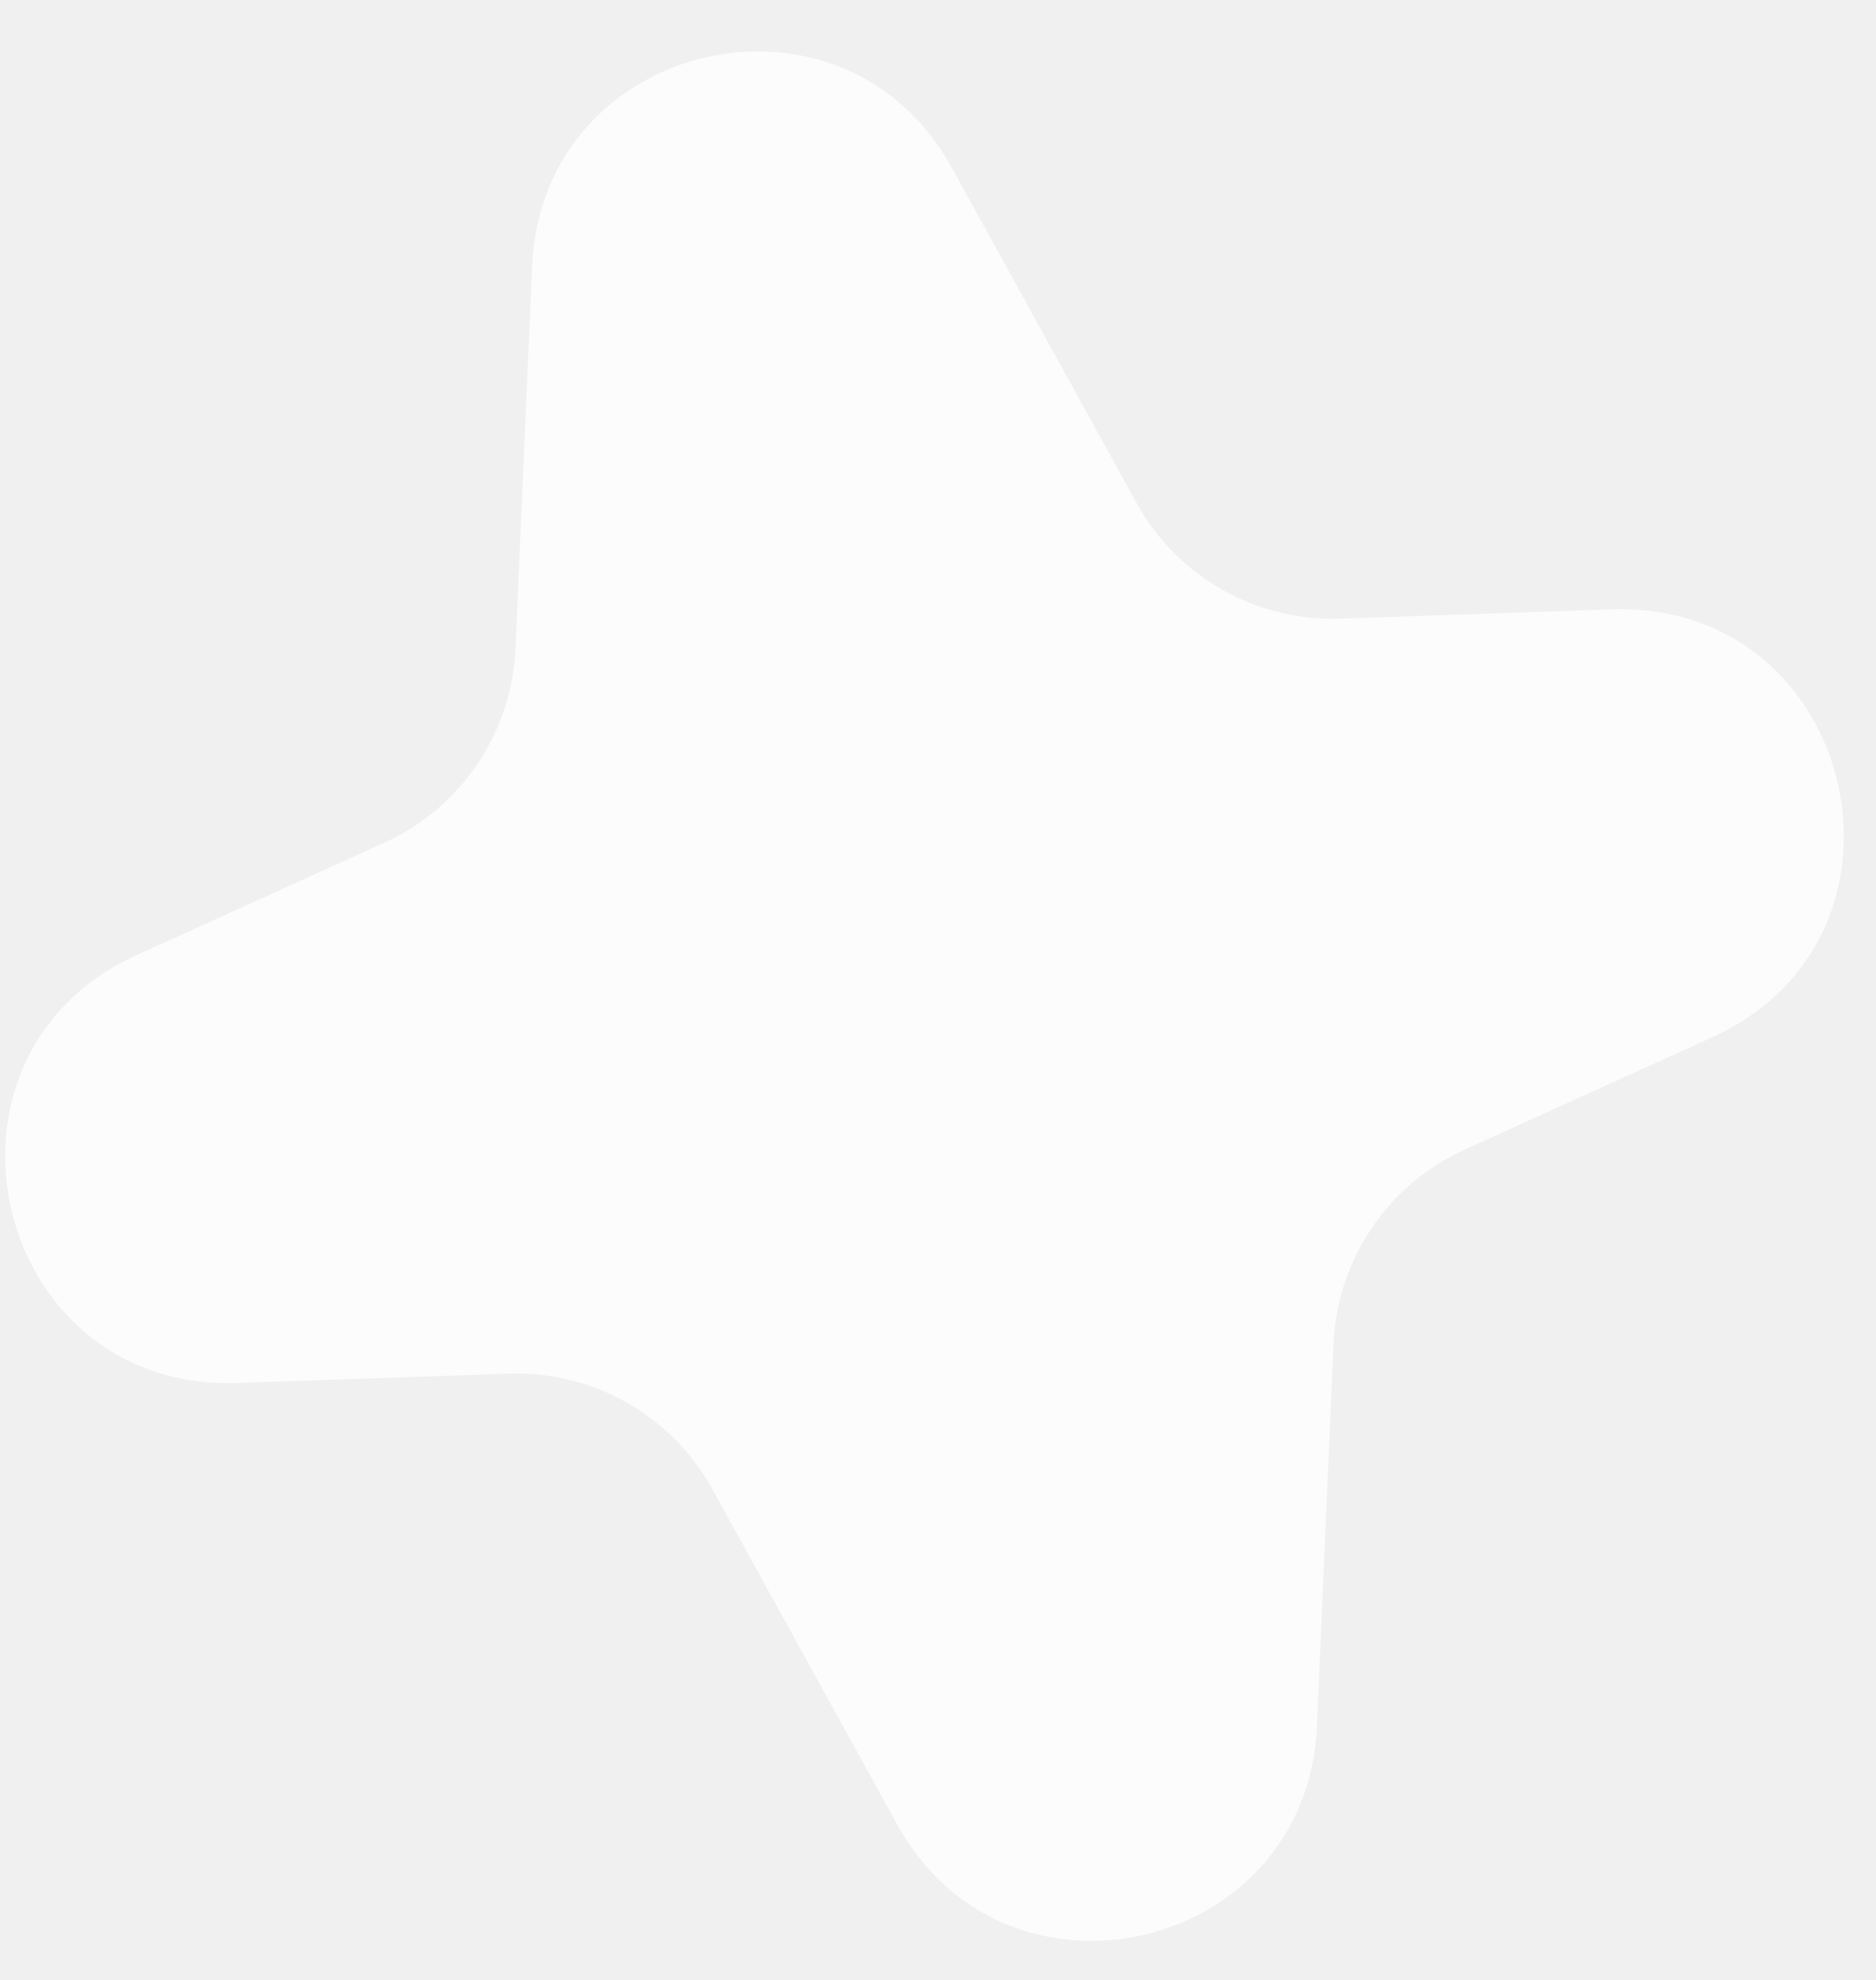
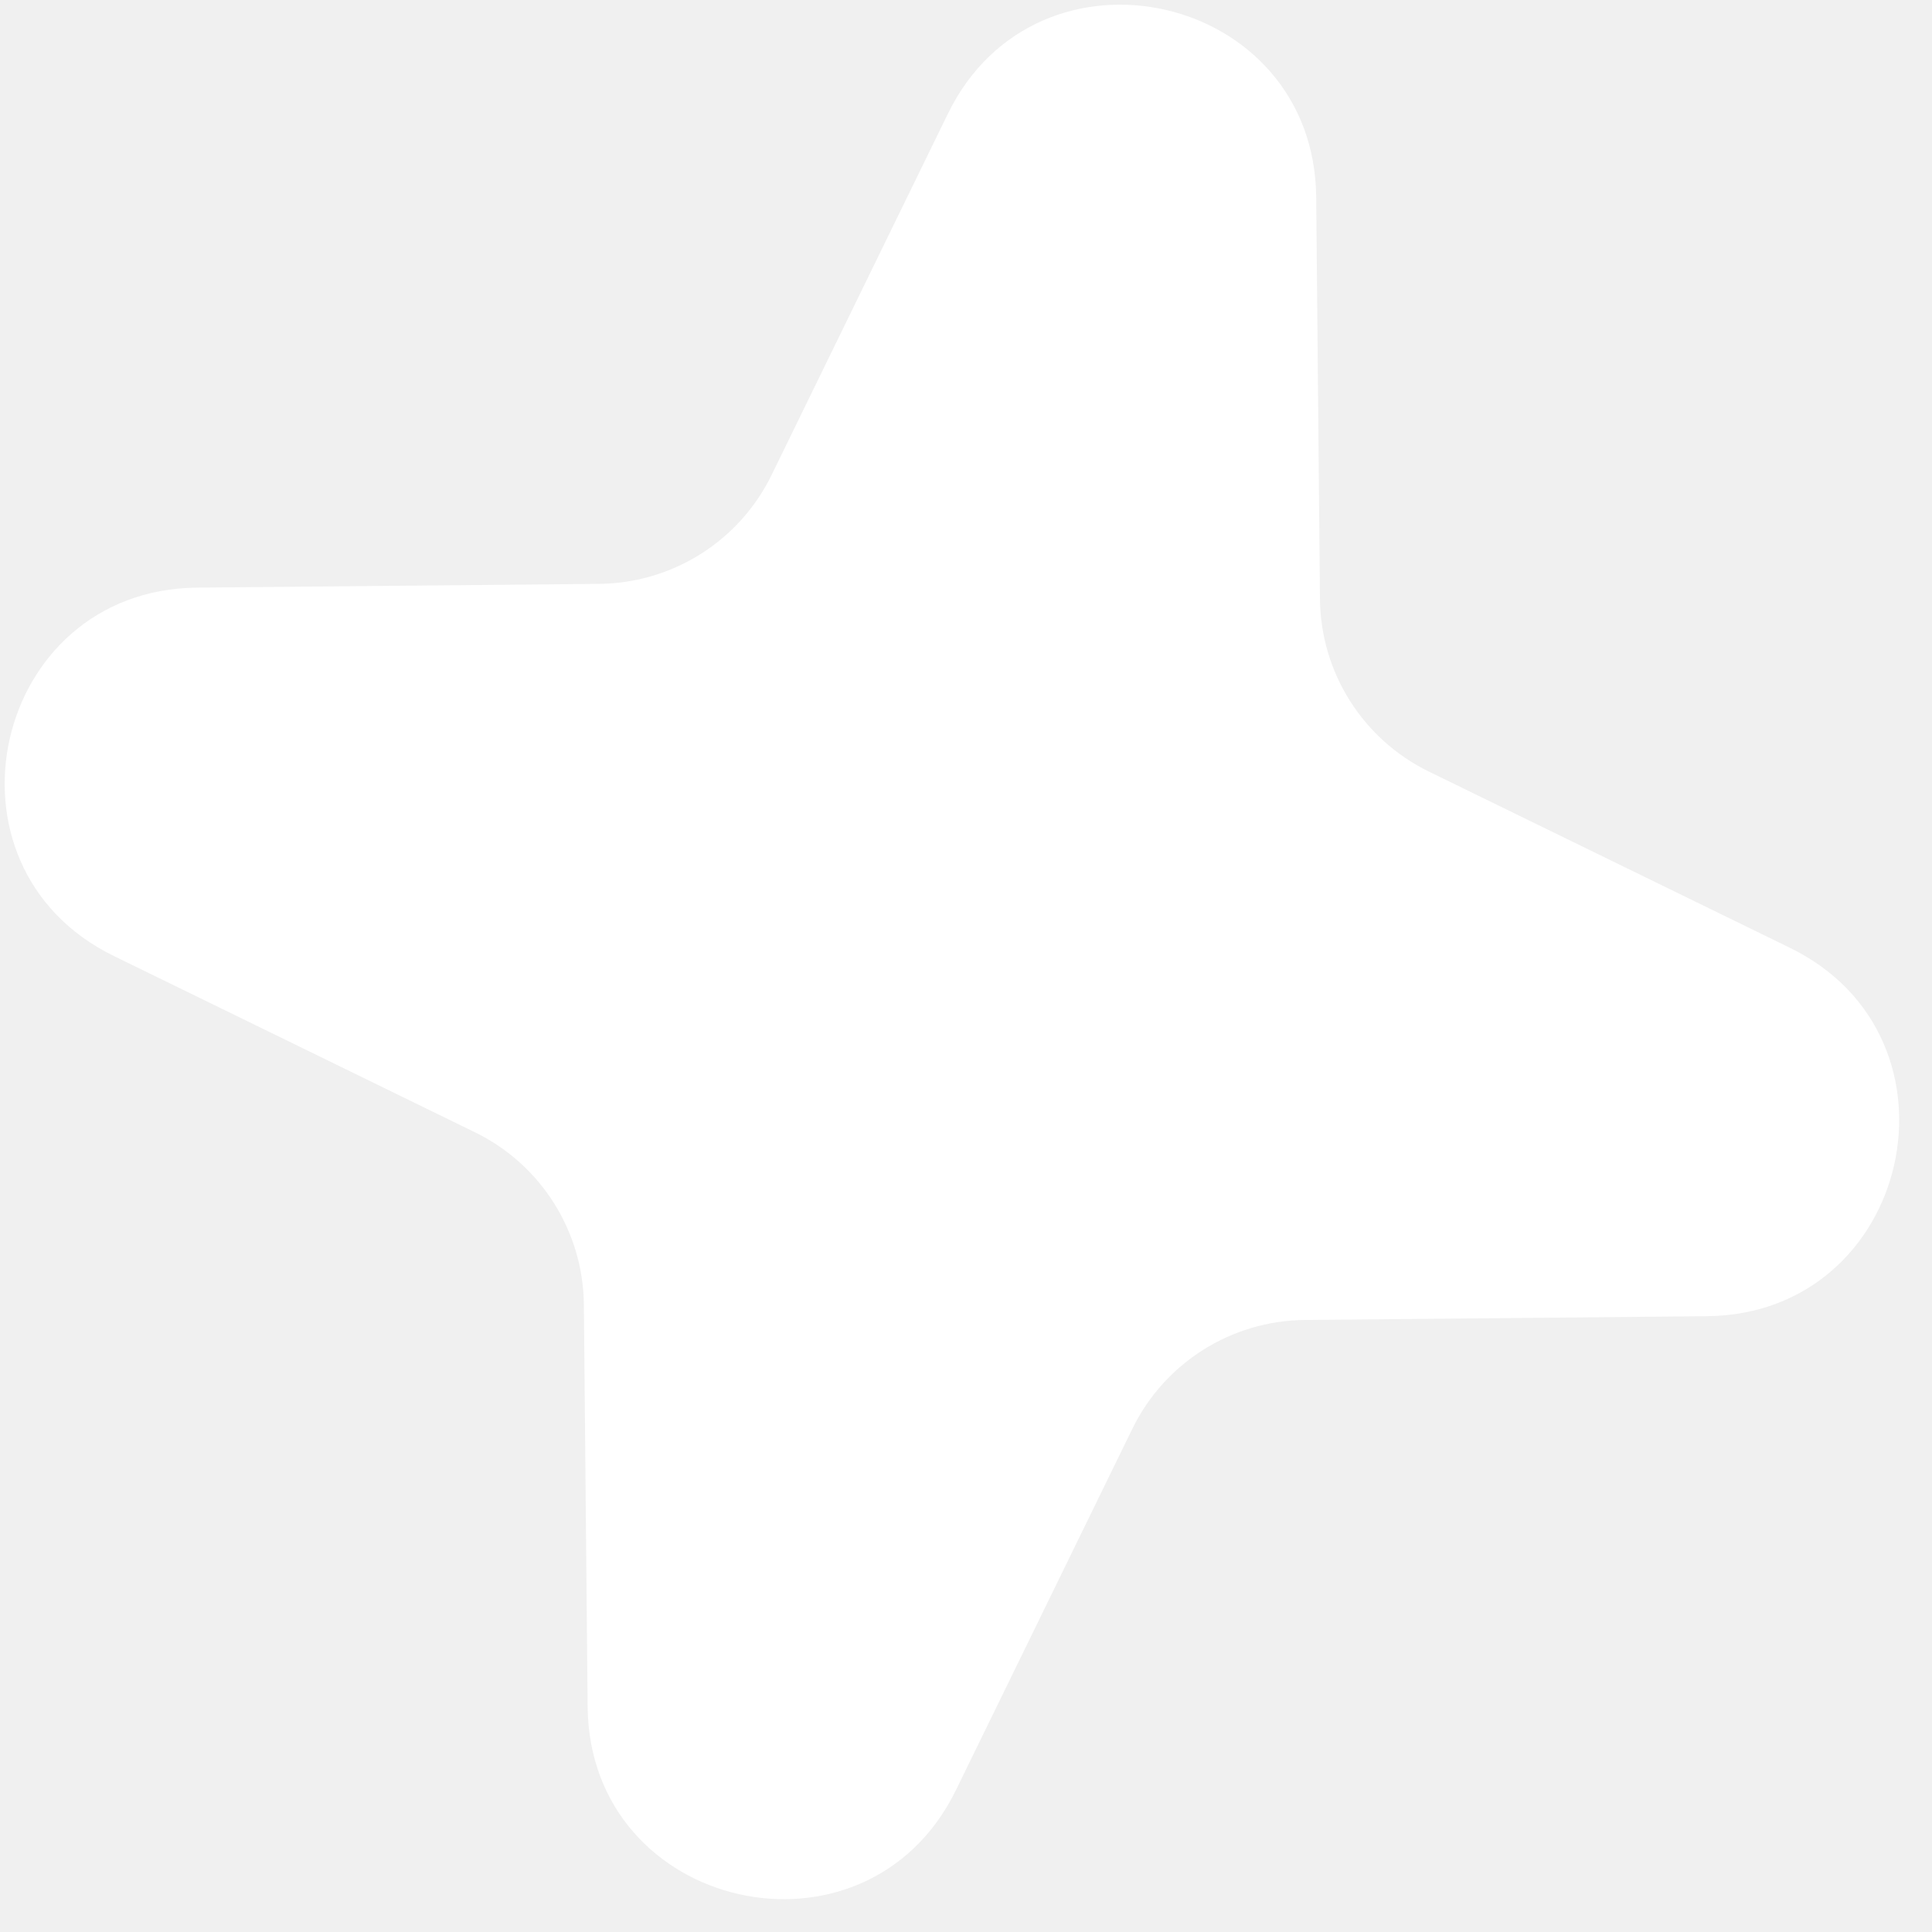
- <svg xmlns="http://www.w3.org/2000/svg" width="36" height="38" viewBox="0 0 36 38" fill="none">
-   <path id="Star 7" opacity="0.8" d="M10.214 5.104C10.403 0.764 16.171 -0.588 18.268 3.217L21.815 9.652C22.596 11.071 24.108 11.929 25.725 11.874L30.939 11.695C35.641 11.534 37.147 17.964 32.864 19.908L28.113 22.064C26.639 22.733 25.666 24.174 25.596 25.792L25.277 33.133C25.088 37.473 19.32 38.824 17.223 35.02L13.676 28.584C12.895 27.166 11.383 26.307 9.766 26.363L4.552 26.542C-0.15 26.703 -1.656 20.272 2.627 18.328L7.378 16.172C8.852 15.504 9.825 14.063 9.895 12.445L10.214 5.104Z" fill="white" />
+ <svg xmlns="http://www.w3.org/2000/svg" width="38" height="38" viewBox="0 0 38 38" fill="none">
+   <path id="Star 7" d="M18.643 2.239C20.41 -1.38 25.851 -0.149 25.888 3.878L25.962 11.782C25.975 13.228 26.805 14.541 28.104 15.176L35.207 18.643C38.826 20.41 37.596 25.851 33.569 25.888L25.664 25.962C24.219 25.975 22.905 26.805 22.271 28.104L18.803 35.207C17.036 38.826 11.595 37.596 11.558 33.569L11.484 25.664C11.471 24.219 10.642 22.905 9.343 22.271L2.239 18.803C-1.38 17.036 -0.149 11.595 3.878 11.558L11.782 11.484C13.228 11.471 14.541 10.642 15.176 9.343L18.643 2.239Z" fill="white" />
</svg>
